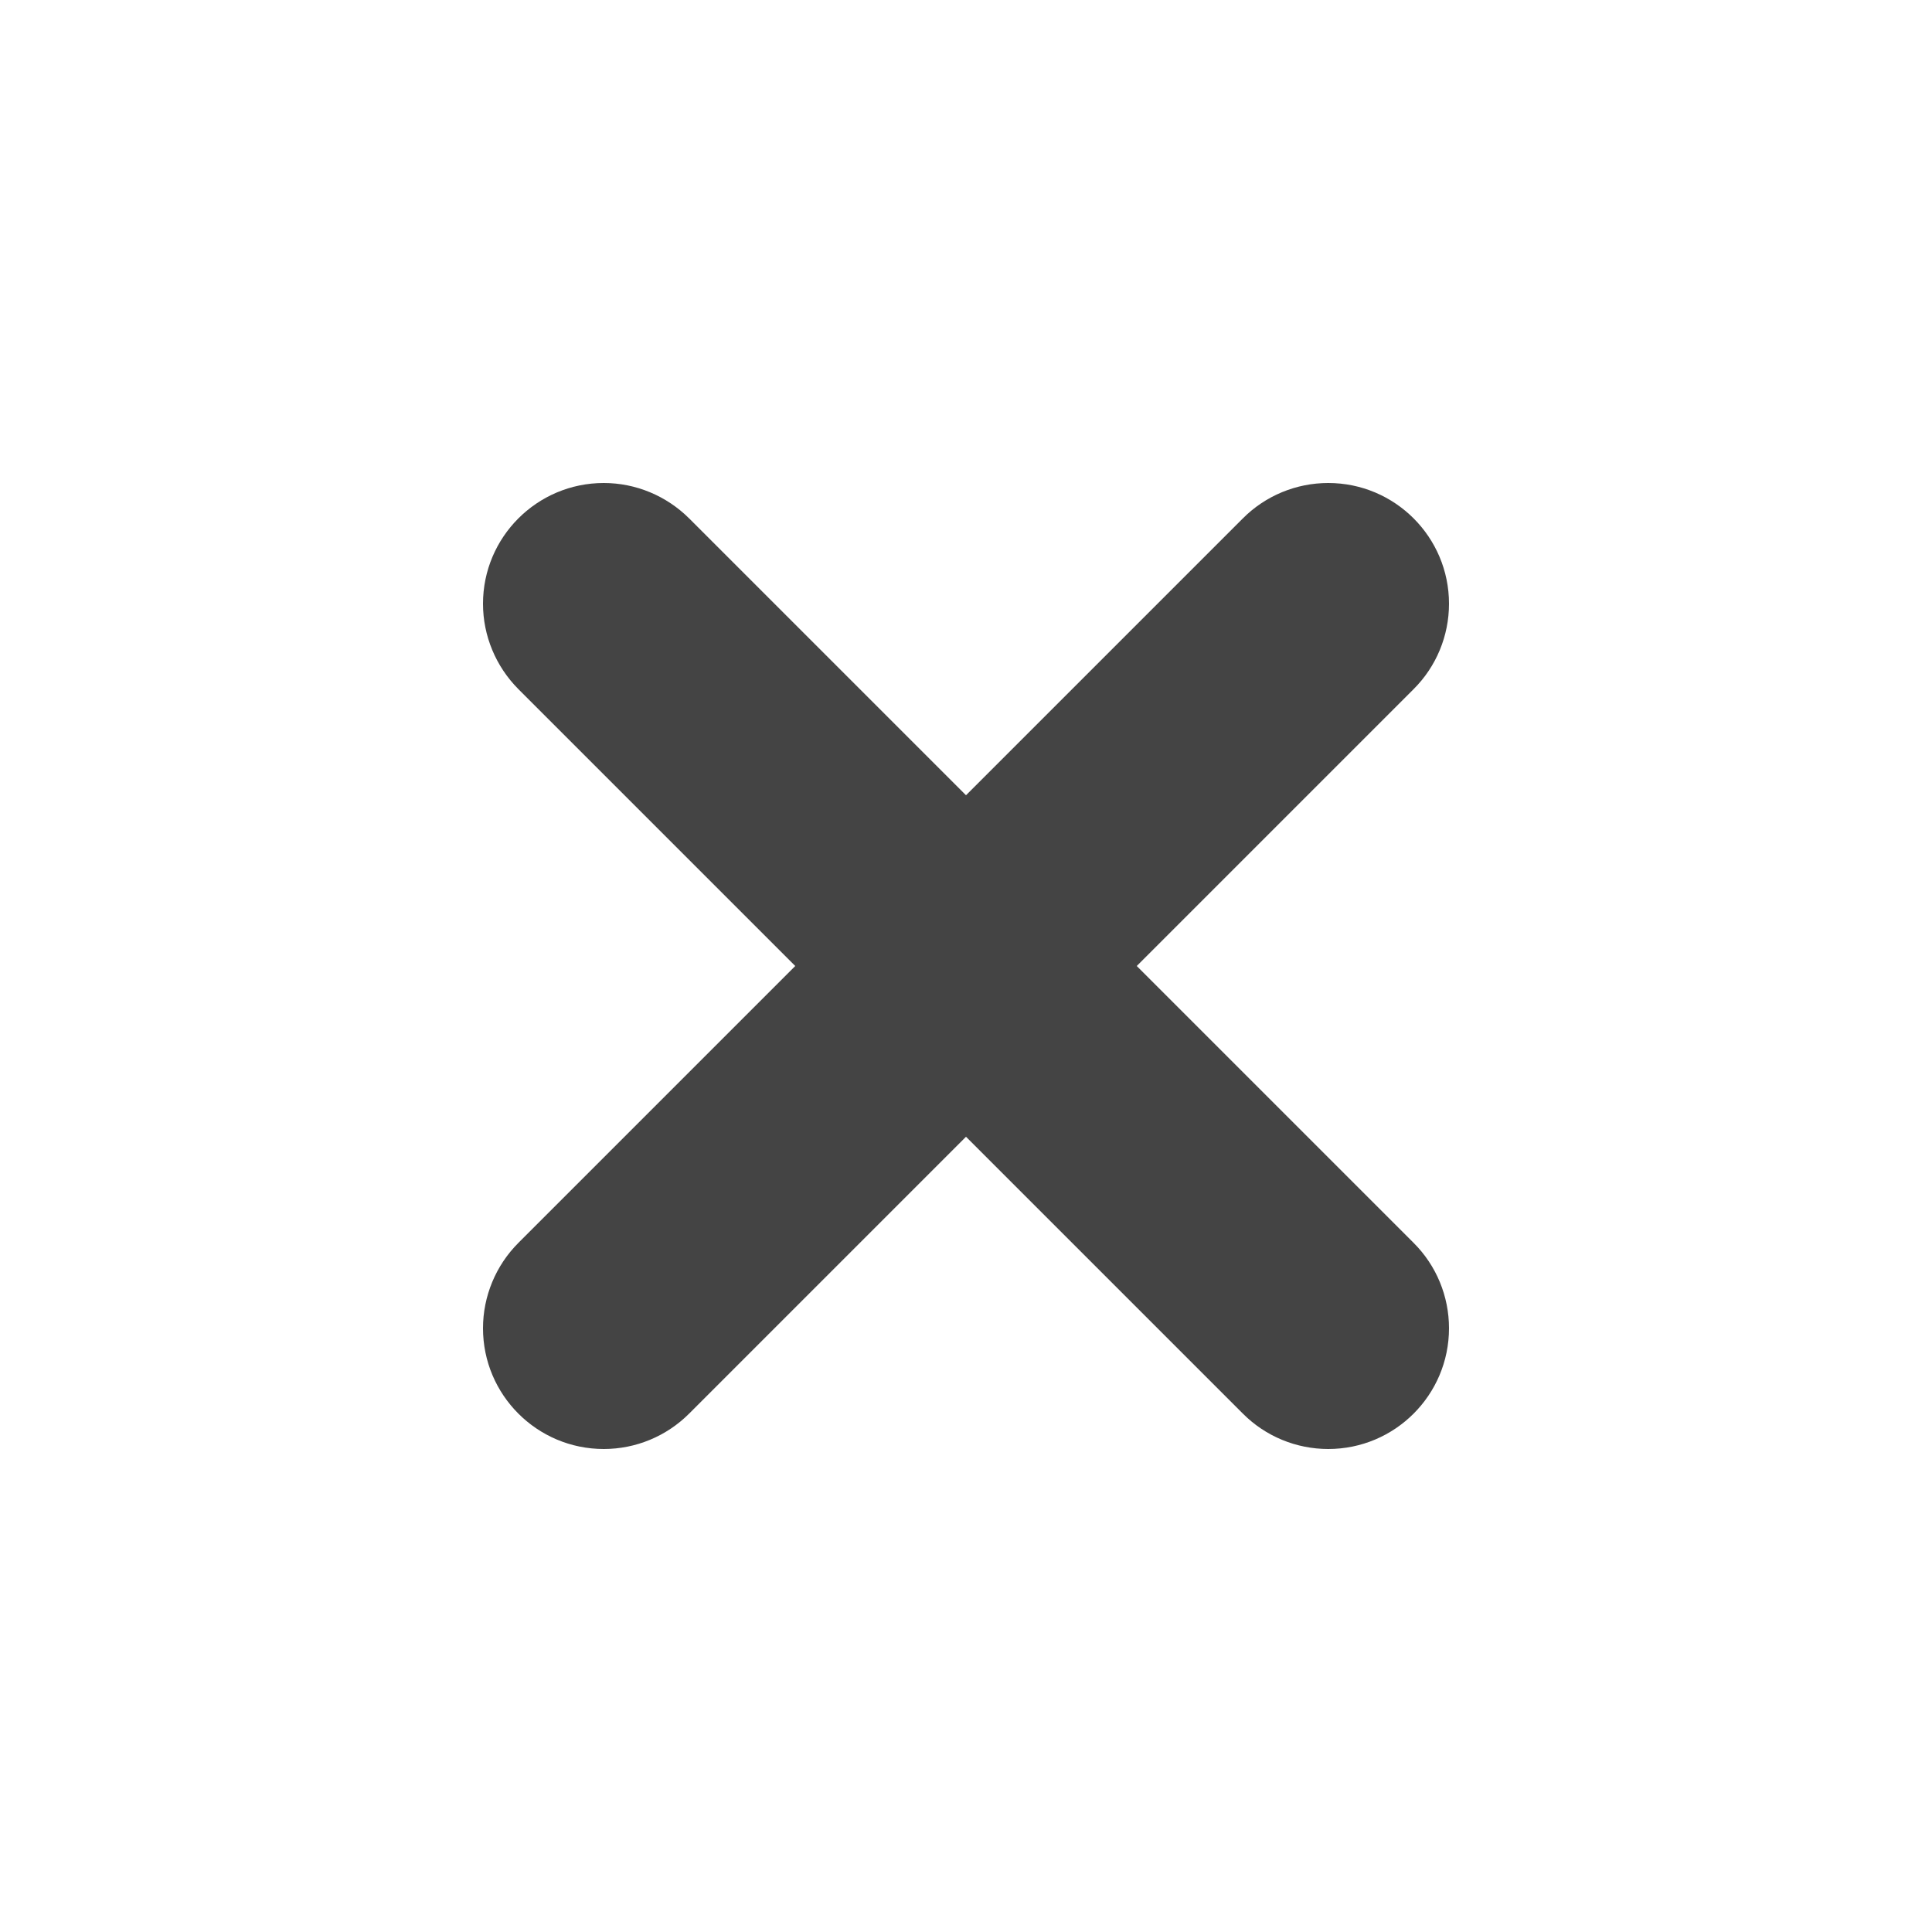
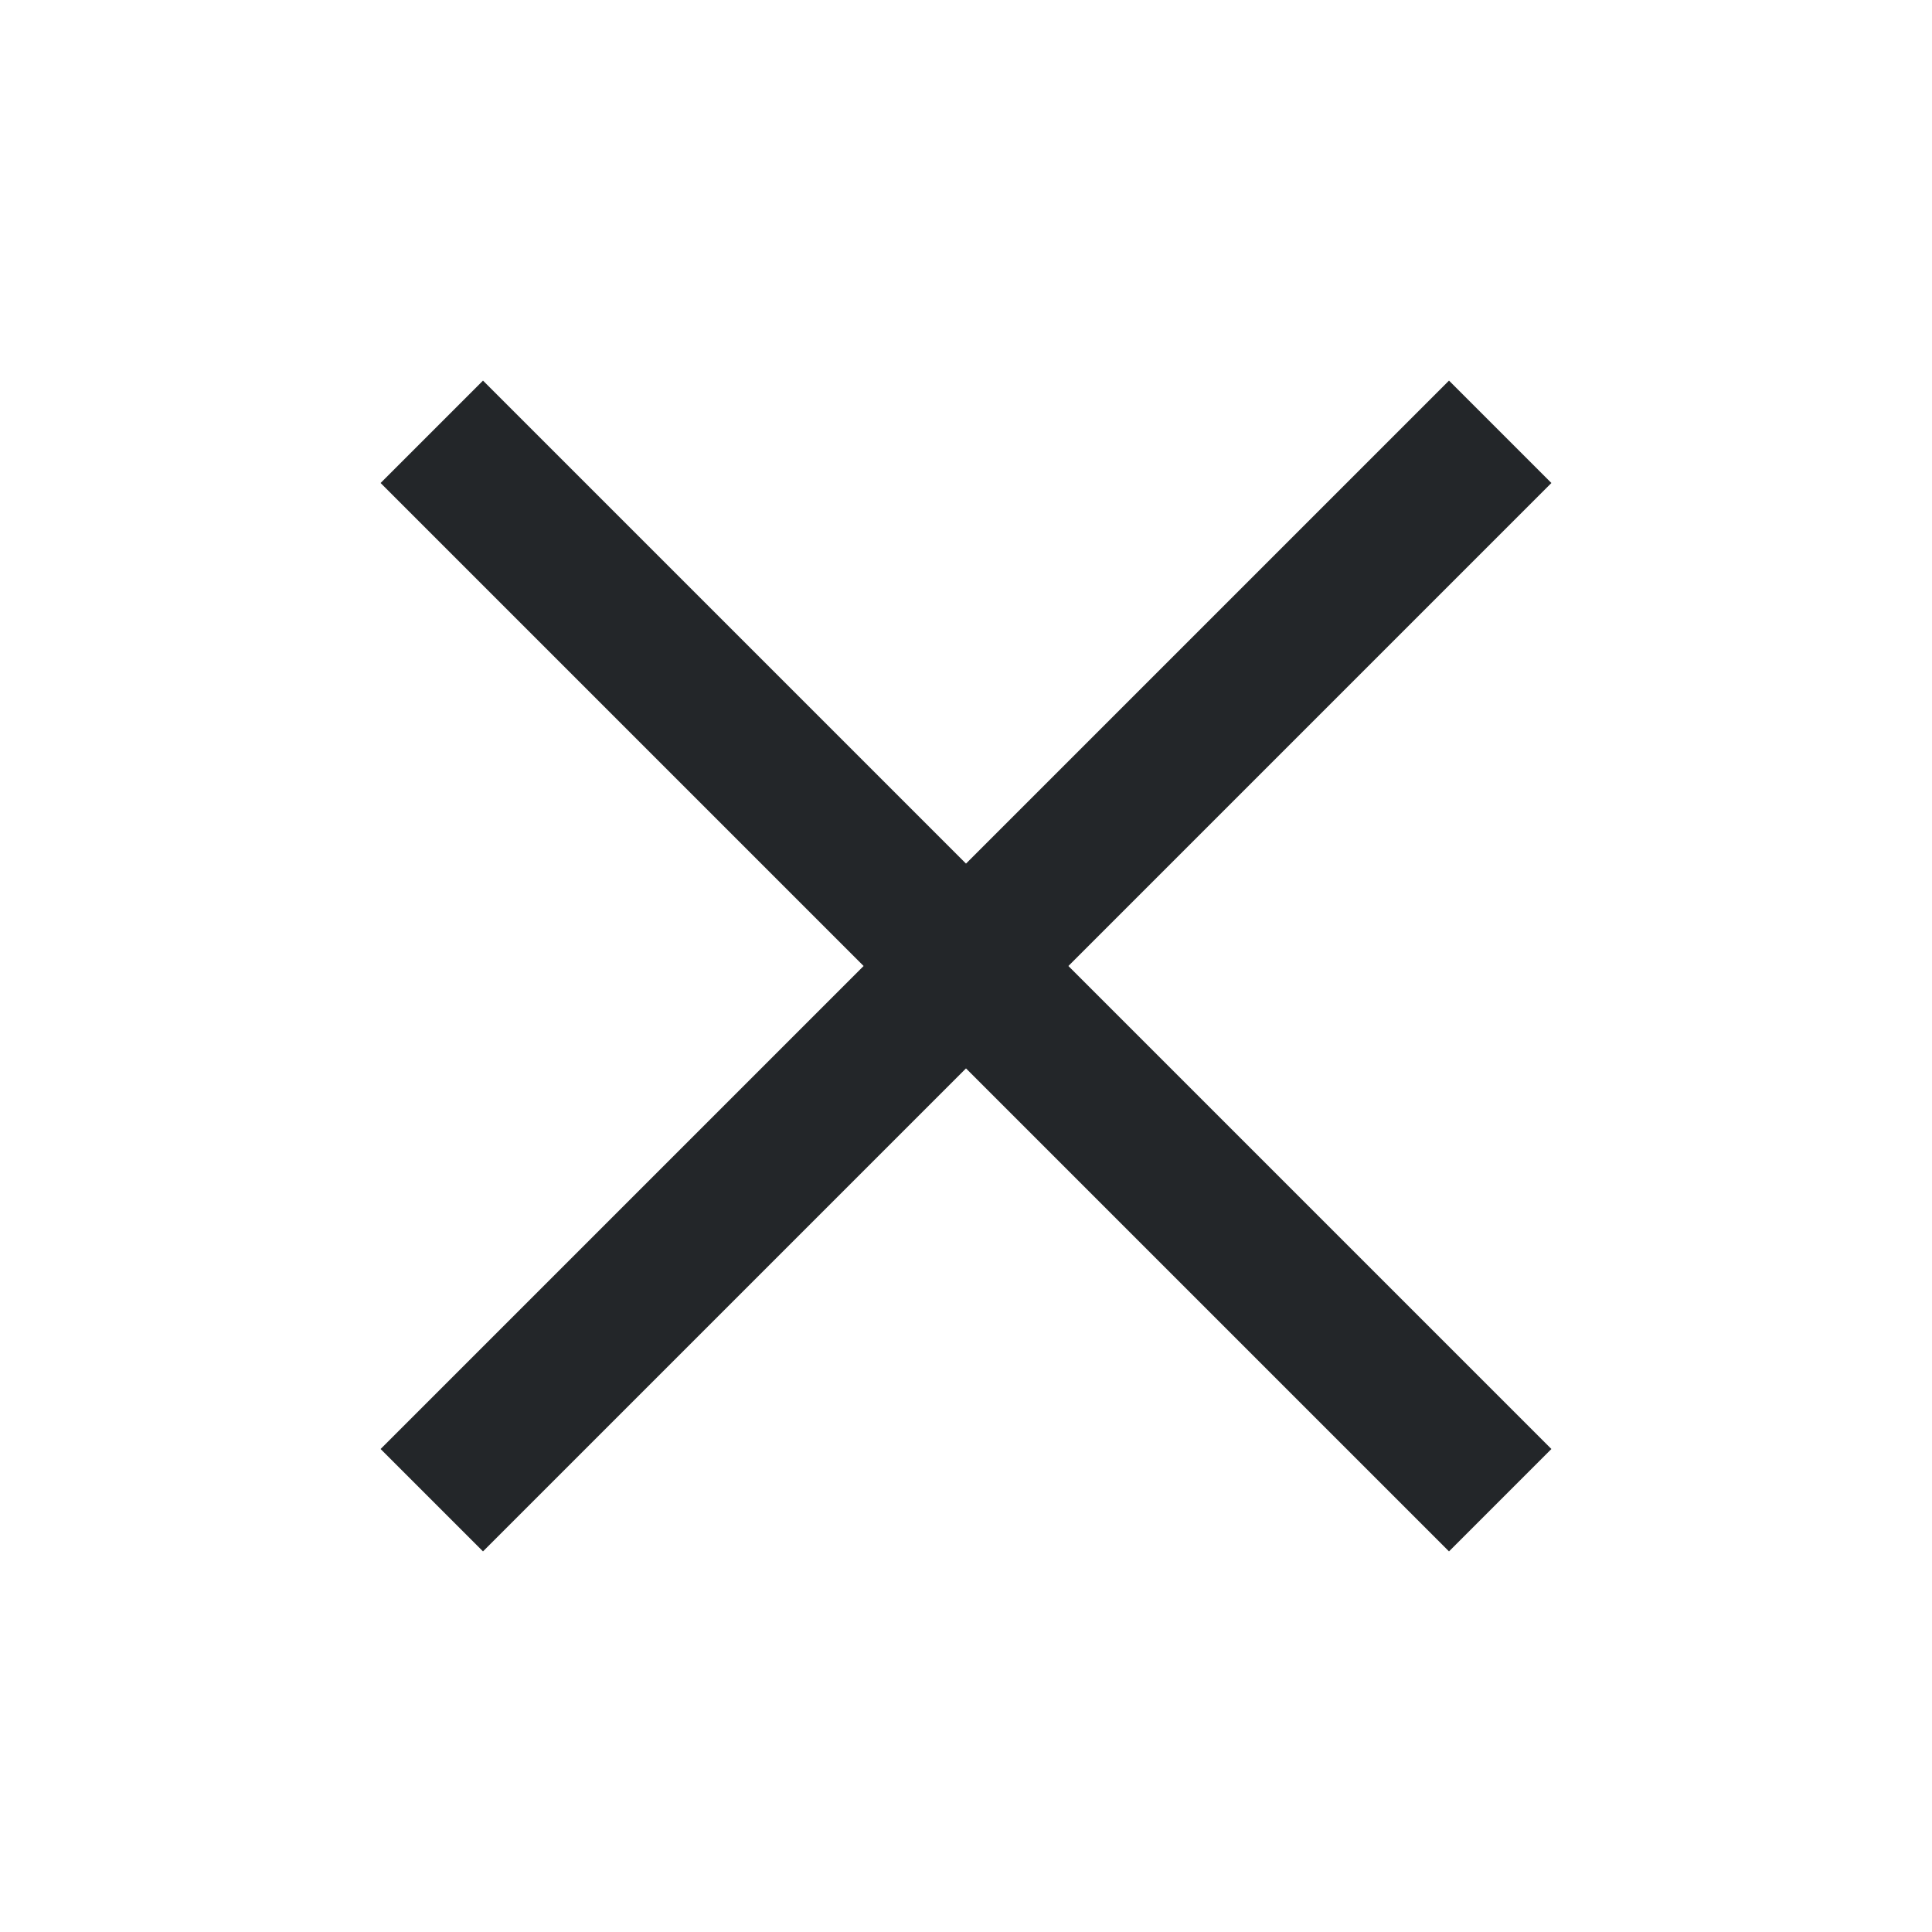
- <svg xmlns="http://www.w3.org/2000/svg" width="16" height="16" version="1.1">
+ <svg xmlns="http://www.w3.org/2000/svg" version="1.1" viewBox="0 0 16 16">
  <defs>
-     <style id="current-color-scheme" type="text/css">
-    .ColorScheme-Text { color:#444444; } .ColorScheme-Highlight { color:#4285f4; } .ColorScheme-NeutralText { color:#ff9800; } .ColorScheme-PositiveText { color:#4caf50; } .ColorScheme-NegativeText { color:#f44336; }
-   </style>
+     <style type="text/css" id="current-color-scheme">
+             .ColorScheme-Text {
+                 color:#232629;
+             }
+         </style>
  </defs>
-   <path style="fill:currentColor" class="ColorScheme-Text" d="M 5,4 C 4.448,4 4,4.448 4,5 4,5.265 4.106,5.519 4.293,5.707 L 10.293,11.707 C 10.48,11.895 10.735,12 11,12 11.552,12 12,11.552 12,11 12,10.735 11.895,10.48 11.707,10.293 L 5.707,4.293 C 5.519,4.106 5.265,4 5,4 Z" />
-   <path style="fill:currentColor" class="ColorScheme-Text" d="M 5,12 C 4.448,12 4,11.552 4,11 4,10.735 4.106,10.48 4.293,10.293 L 10.293,4.293 C 10.48,4.105 10.735,4 11,4 11.552,4 12,4.448 12,5 12,5.265 11.895,5.52 11.707,5.707 L 5.707,11.707 C 5.519,11.895 5.265,12 5,12 Z" />
+   <g class="ColorScheme-Text" stroke-linecap="square">
+     <path d="m4 4 8 8m-8 0 8-8" fill="currentColor" />
+     <path d="M 4,3.152 3.152,4 7.152,8 3.152,12 4,12.848 8,8.848 12,12.848 12.848,12 8.848,8 12.848,4 12,3.152 8,7.152 Z" fill="currentColor" />
+   </g>
</svg>
